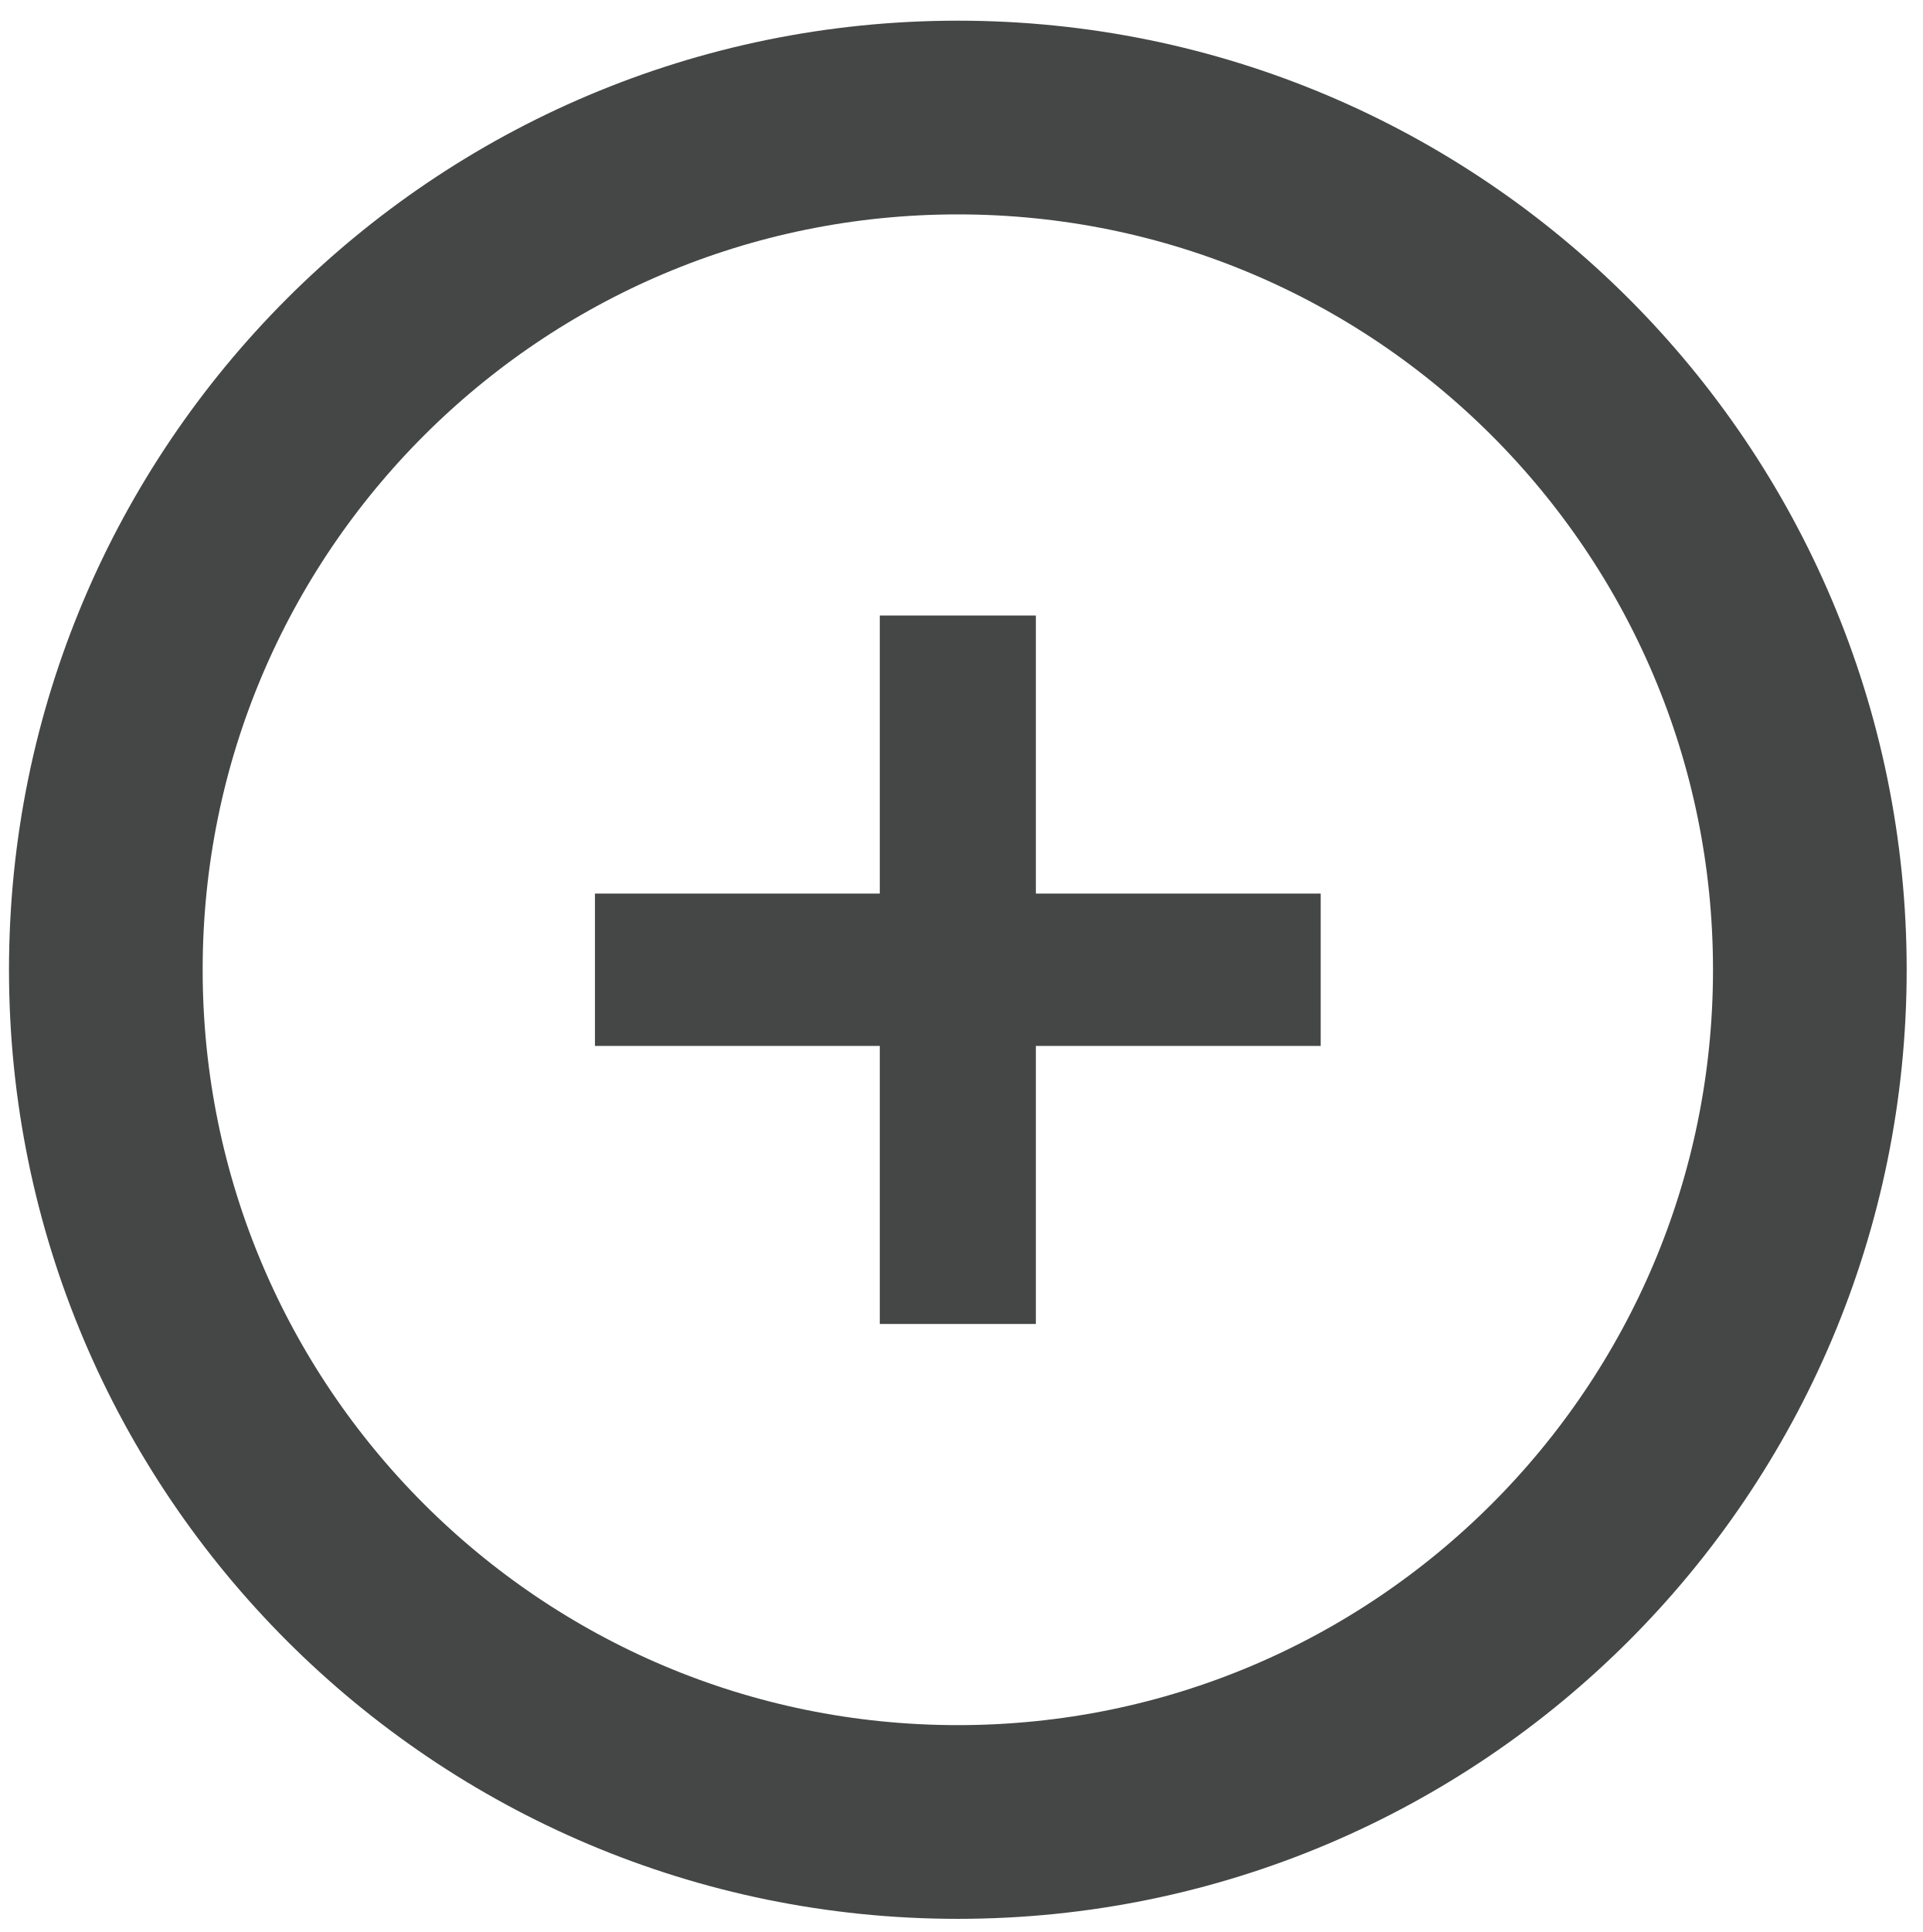
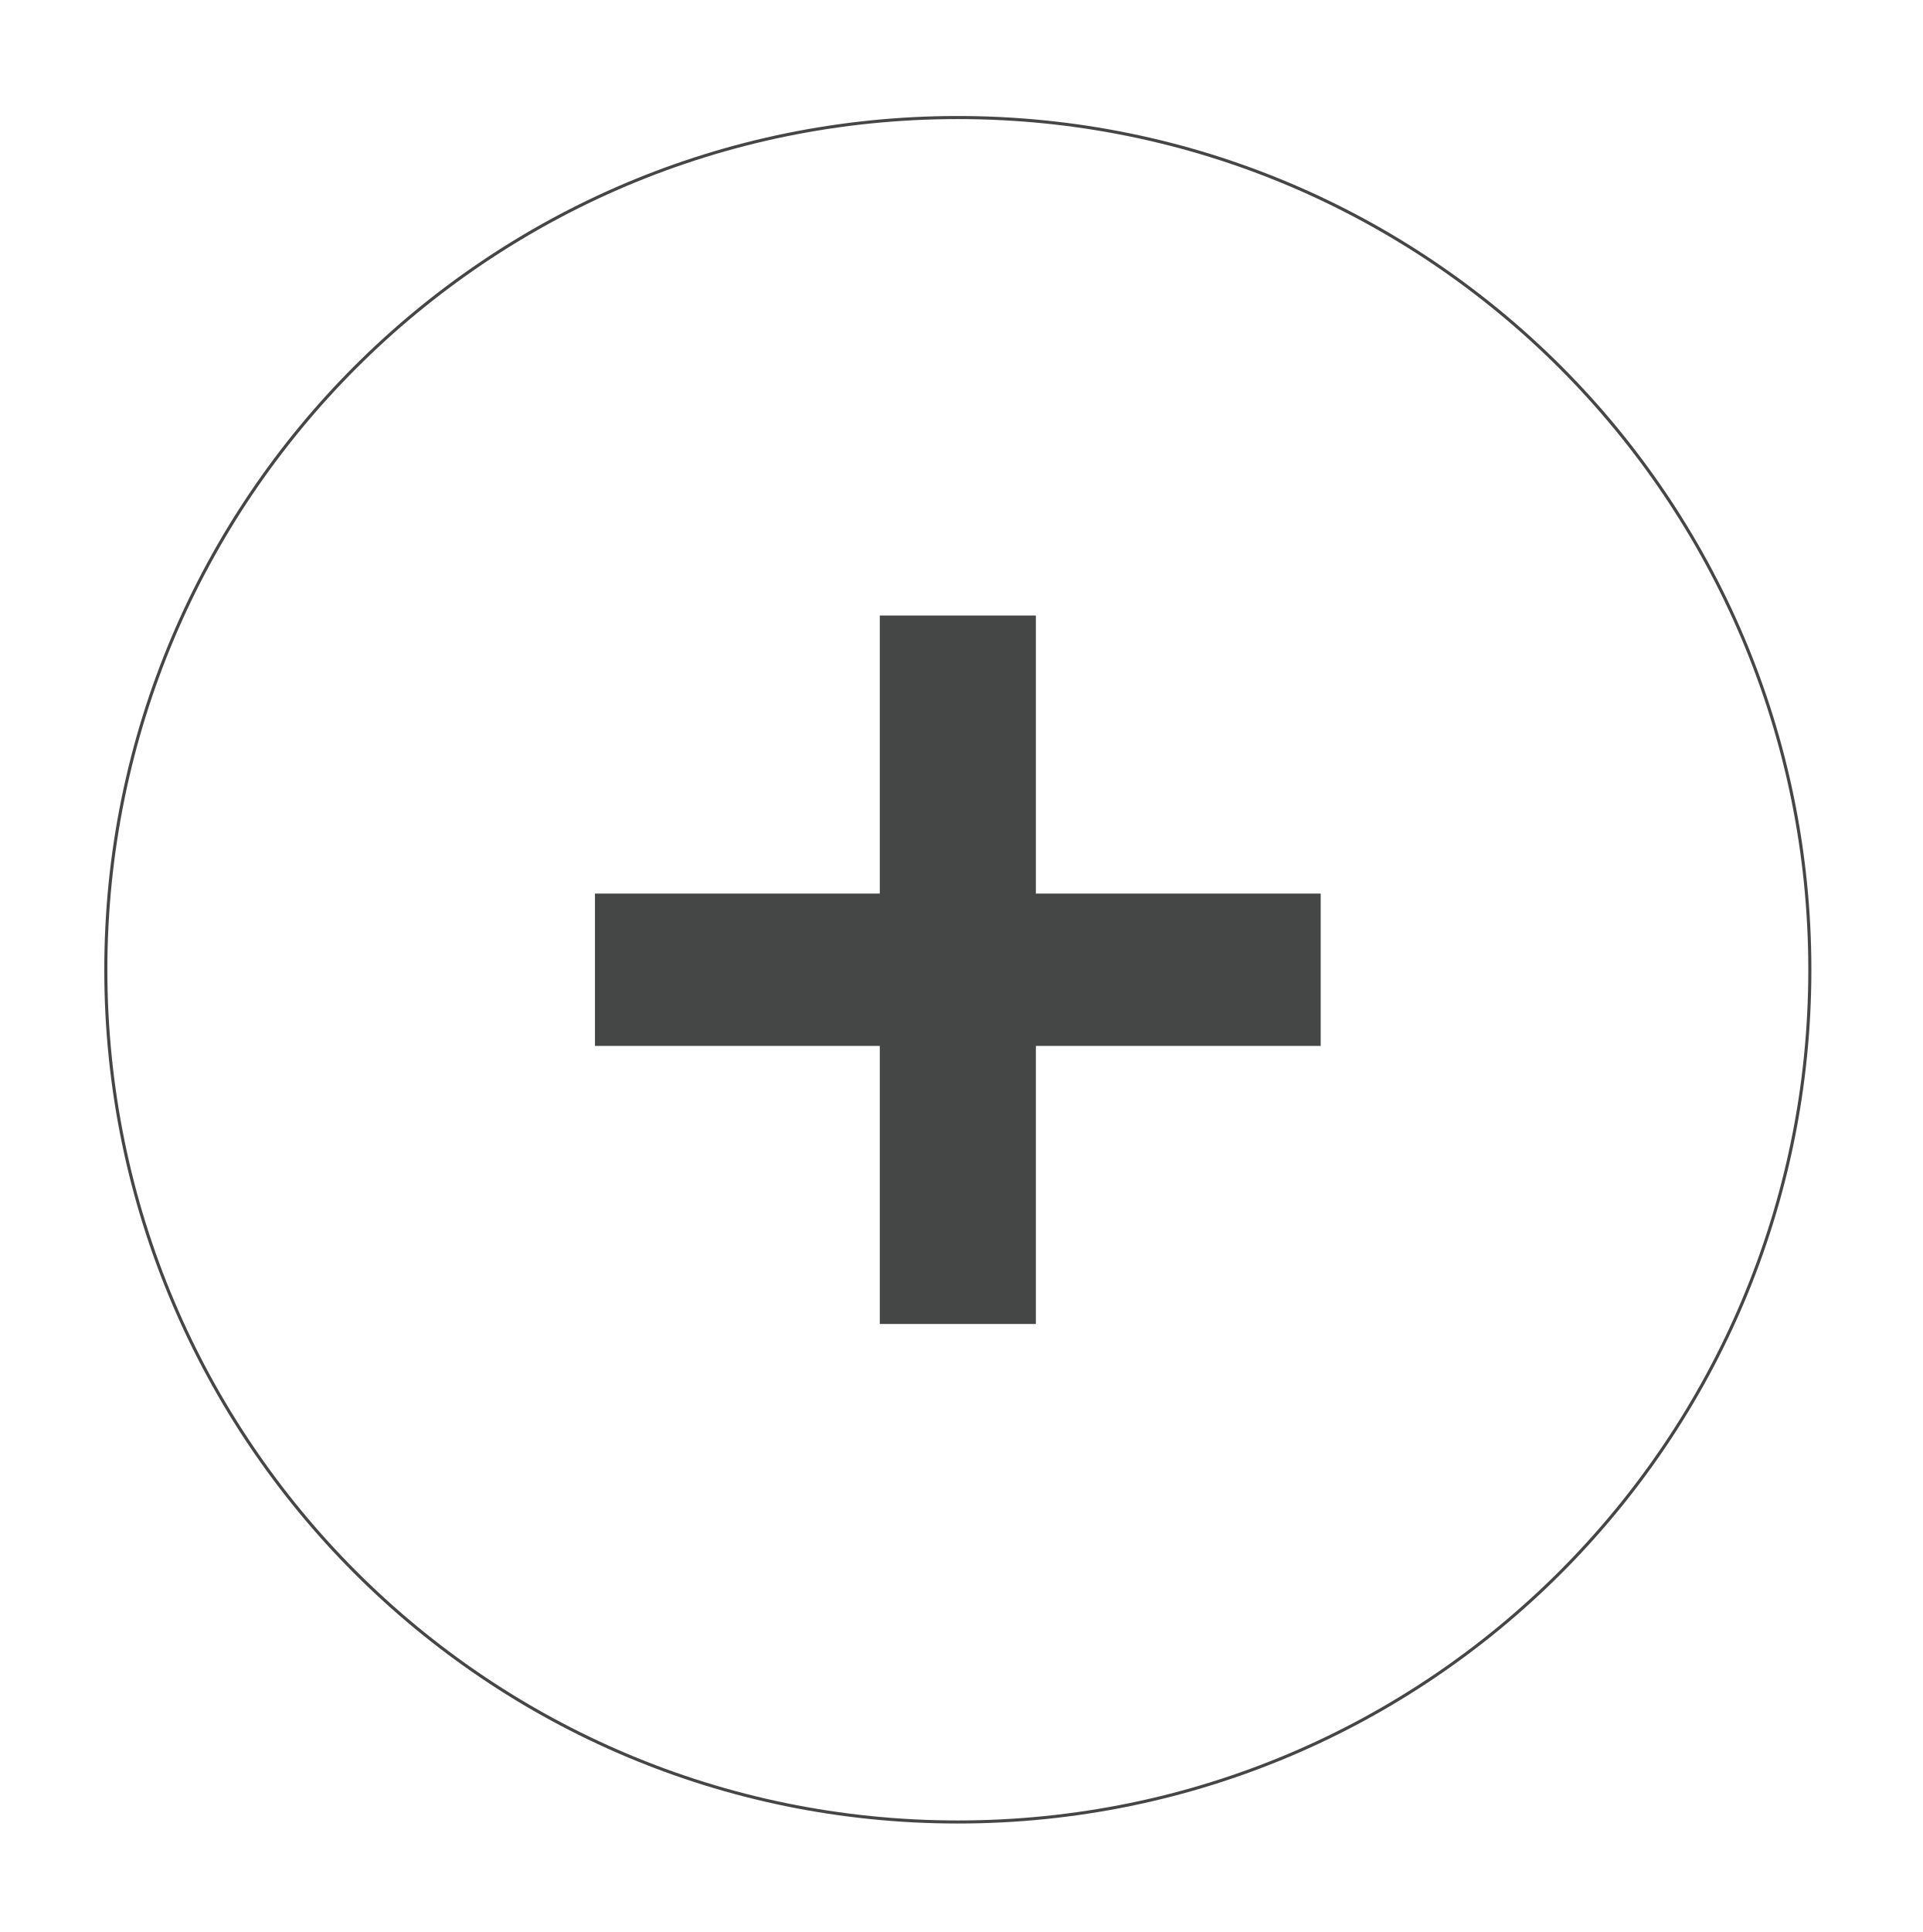
- <svg xmlns="http://www.w3.org/2000/svg" width="100%" height="100%" viewBox="0 0 625 628" version="1.1" xml:space="preserve" style="fill-rule:evenodd;clip-rule:evenodd;stroke-linecap:round;stroke-linejoin:round;stroke-miterlimit:1.5;">
+ <svg xmlns="http://www.w3.org/2000/svg" width="100%" height="100%" viewBox="0 0 625 628" version="1.1" xml:space="preserve" style="fillRule:evenodd;clipRule:evenodd;strokeLinecap:round;strokeLinejoin:round;strokeMiterlimit:1.5;">
  <rect id="Artboard1" x="0" y="0" width="624.979" height="627.94" style="fill:none;" />
  <g id="adding-button">
-     <circle cx="311.426" cy="315.223" r="277.017" style="fill:none;stroke:#454747;stroke-width:62.97px;" />
+     <circle cx="311.426" cy="315.223" r="277.017" style="fill:none;stroke:#454747;strokeWidth:62.97px;" />
    <g>
-       <path d="M286.053,430.36l-0,-90.378l-92.611,-0l0,-49.523l92.611,0l-0,-90.379l50.745,0l0,90.379l92.611,0l-0,49.523l-92.611,-0l0,90.378l-50.745,0Z" style="fill:#454747;fill-rule:nonzero;" />
+       <path d="M286.053,430.36l-0,-90.378l-92.611,-0l0,-49.523l92.611,0l-0,-90.379l50.745,0l0,90.379l92.611,0l-0,49.523l-92.611,-0l0,90.378l-50.745,0Z" style="fill:#454747;fillRule:nonzero;" />
    </g>
  </g>
</svg>
